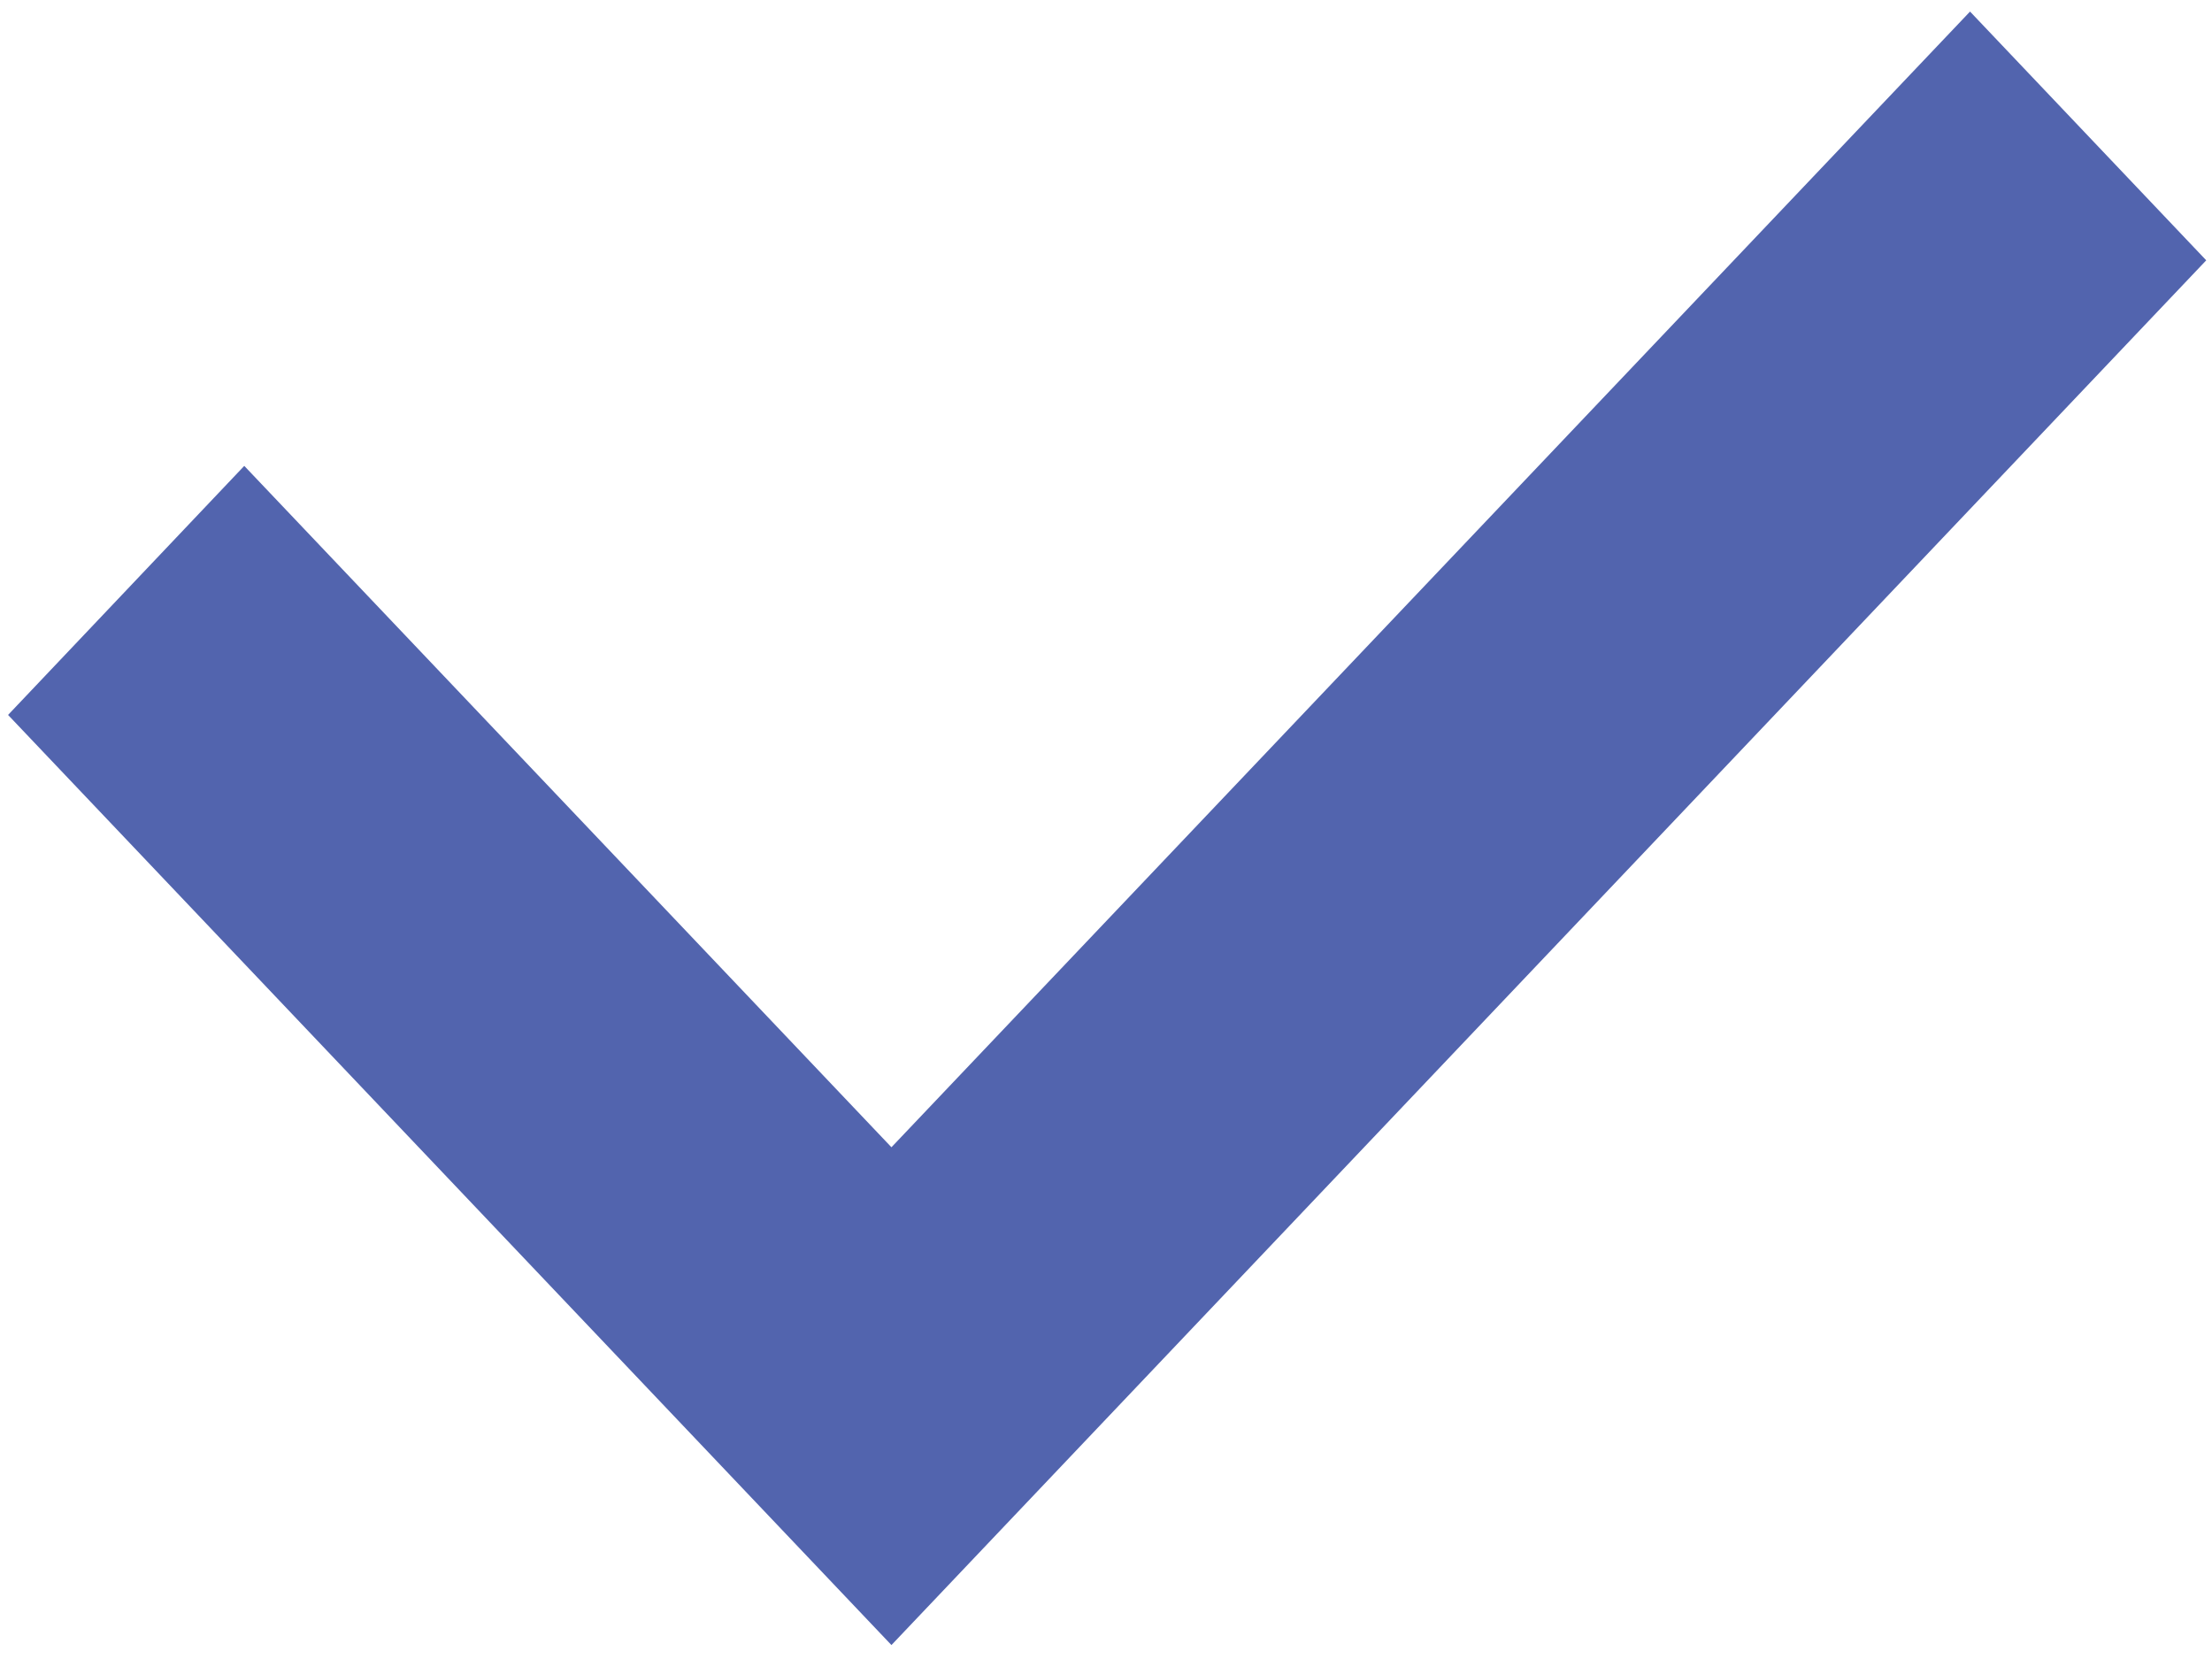
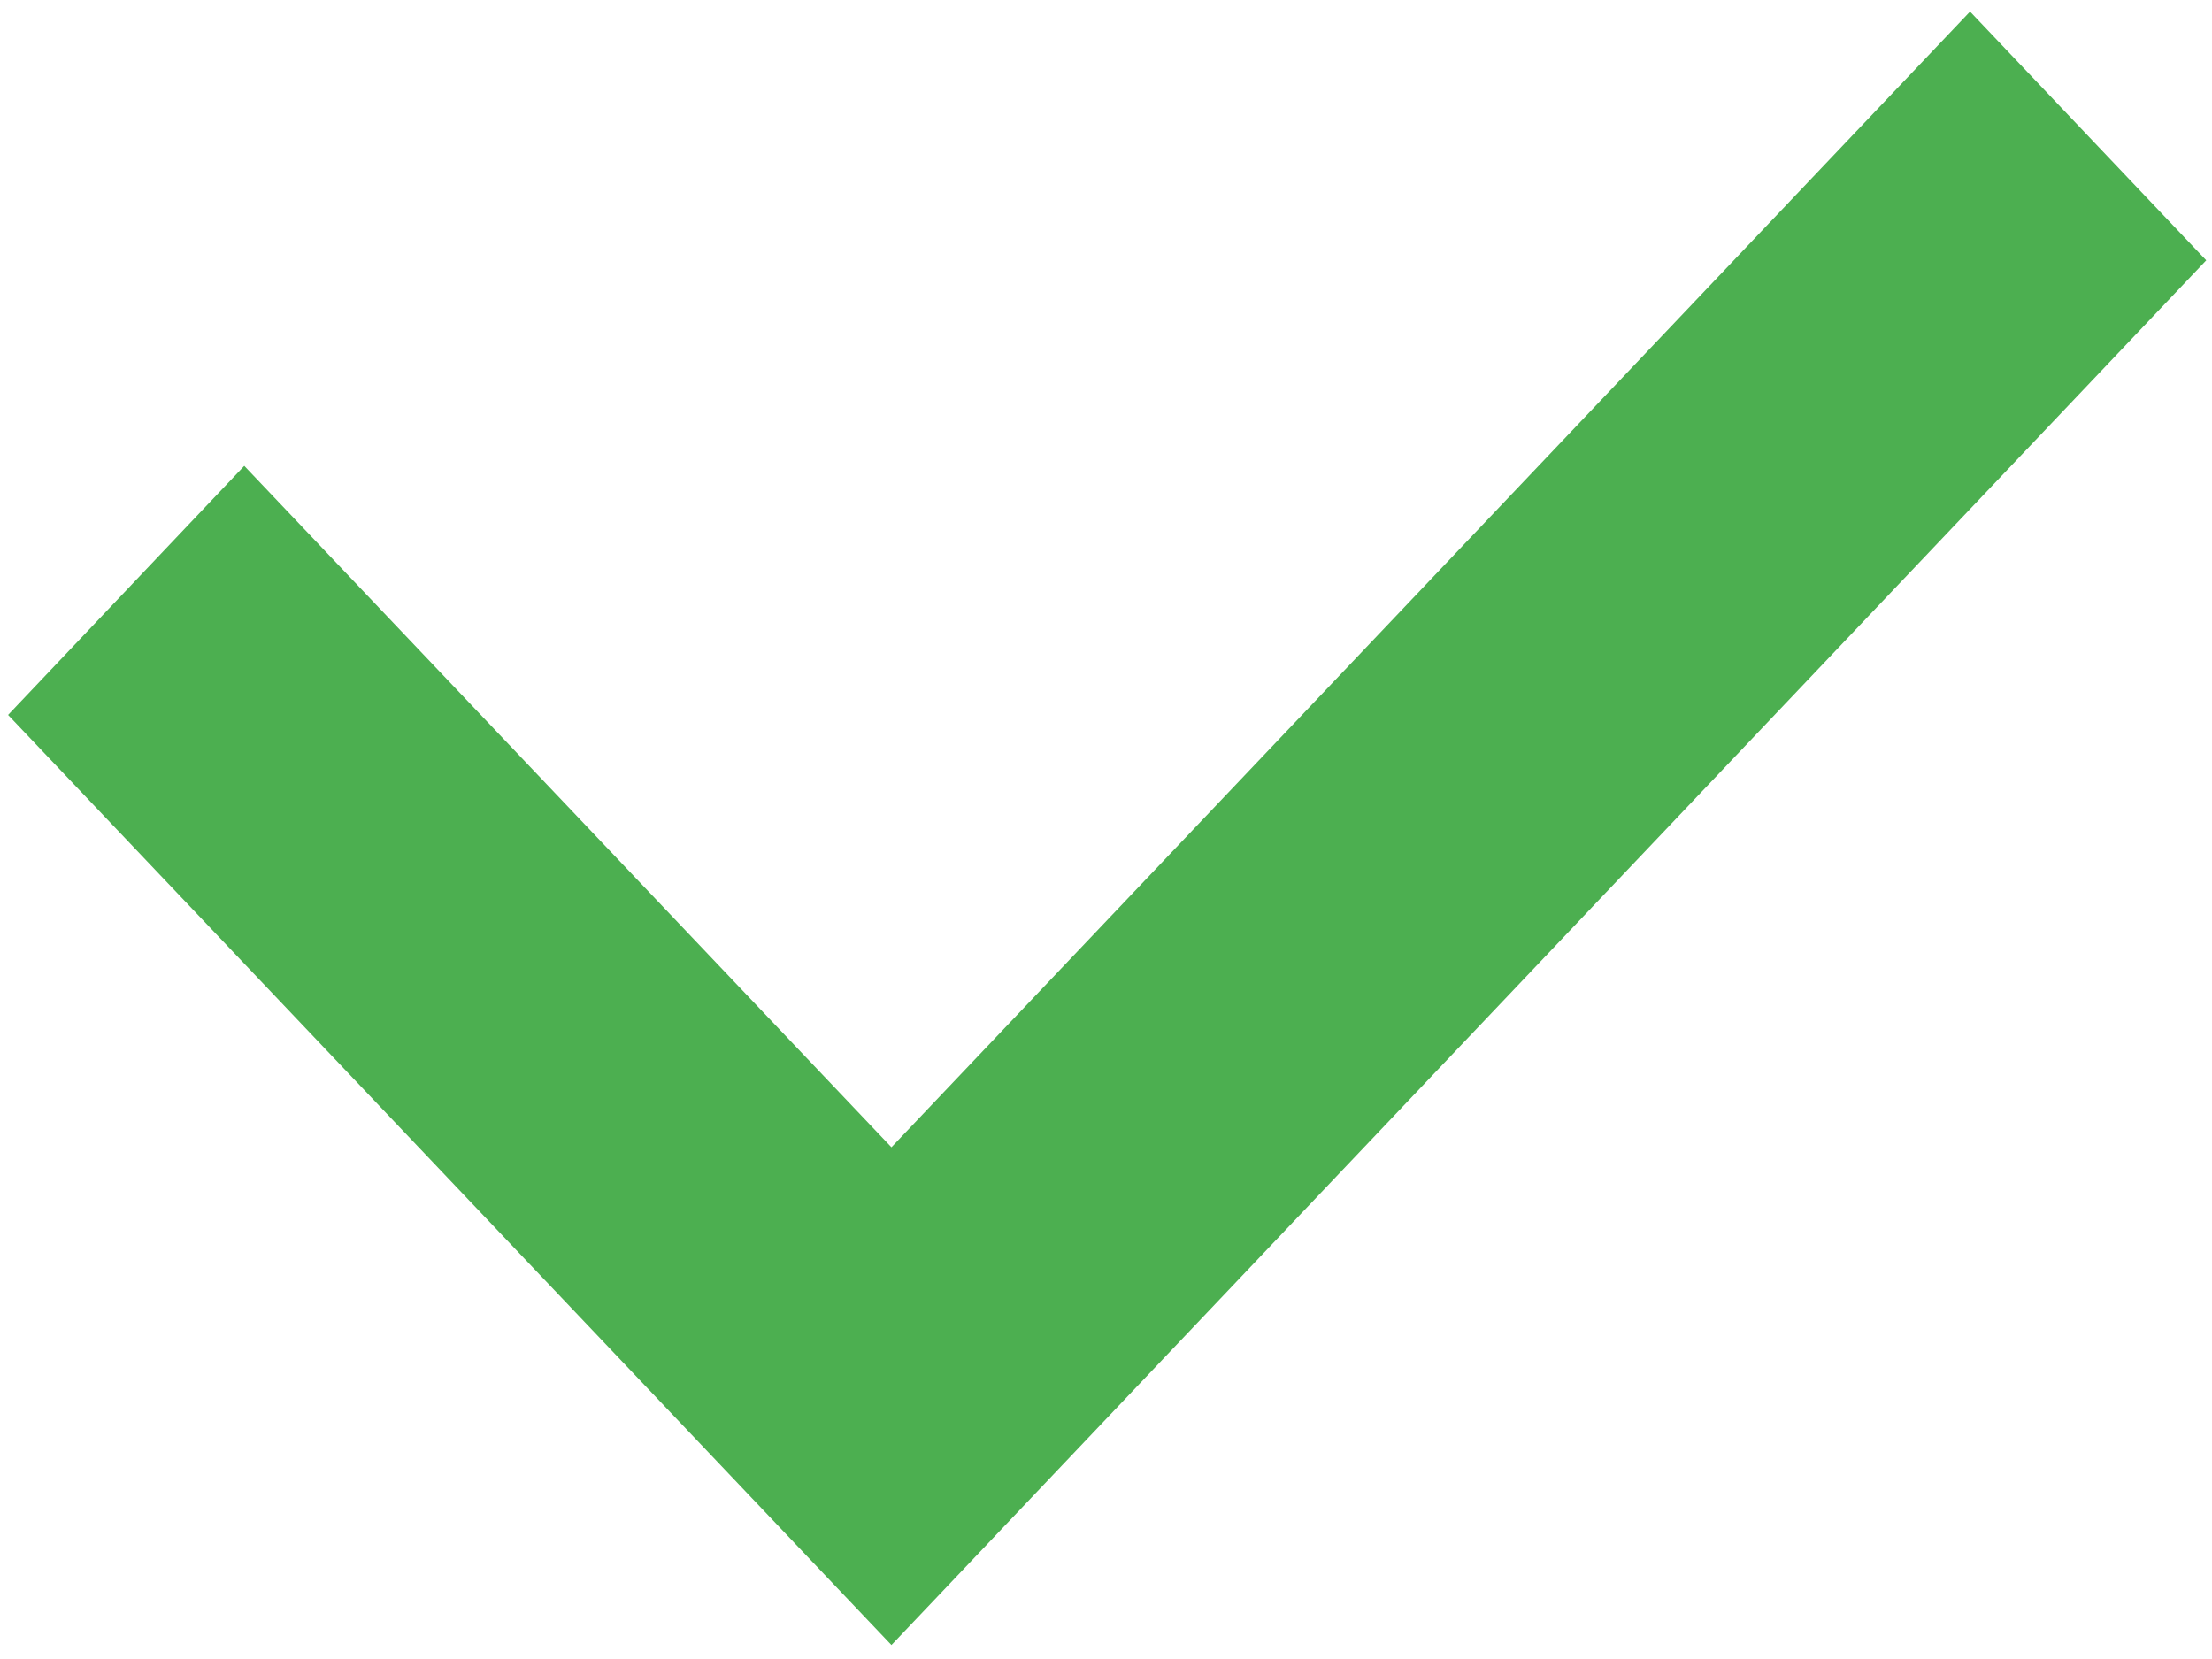
<svg xmlns="http://www.w3.org/2000/svg" width="640" height="480">
-   <path id="svg_1" d="m2.332,206.852l68.34,-72.057l187.25,197.14l312.07,-328.591l68.34,71.975l-380.41,400.648" fill="#5264AE" />
+   <path id="svg_1" d="m2.332,206.852l68.34,-72.057l187.25,197.14l312.07,-328.591l68.34,71.975l-380.41,400.648" fill="#4CAF50" />
</svg>
